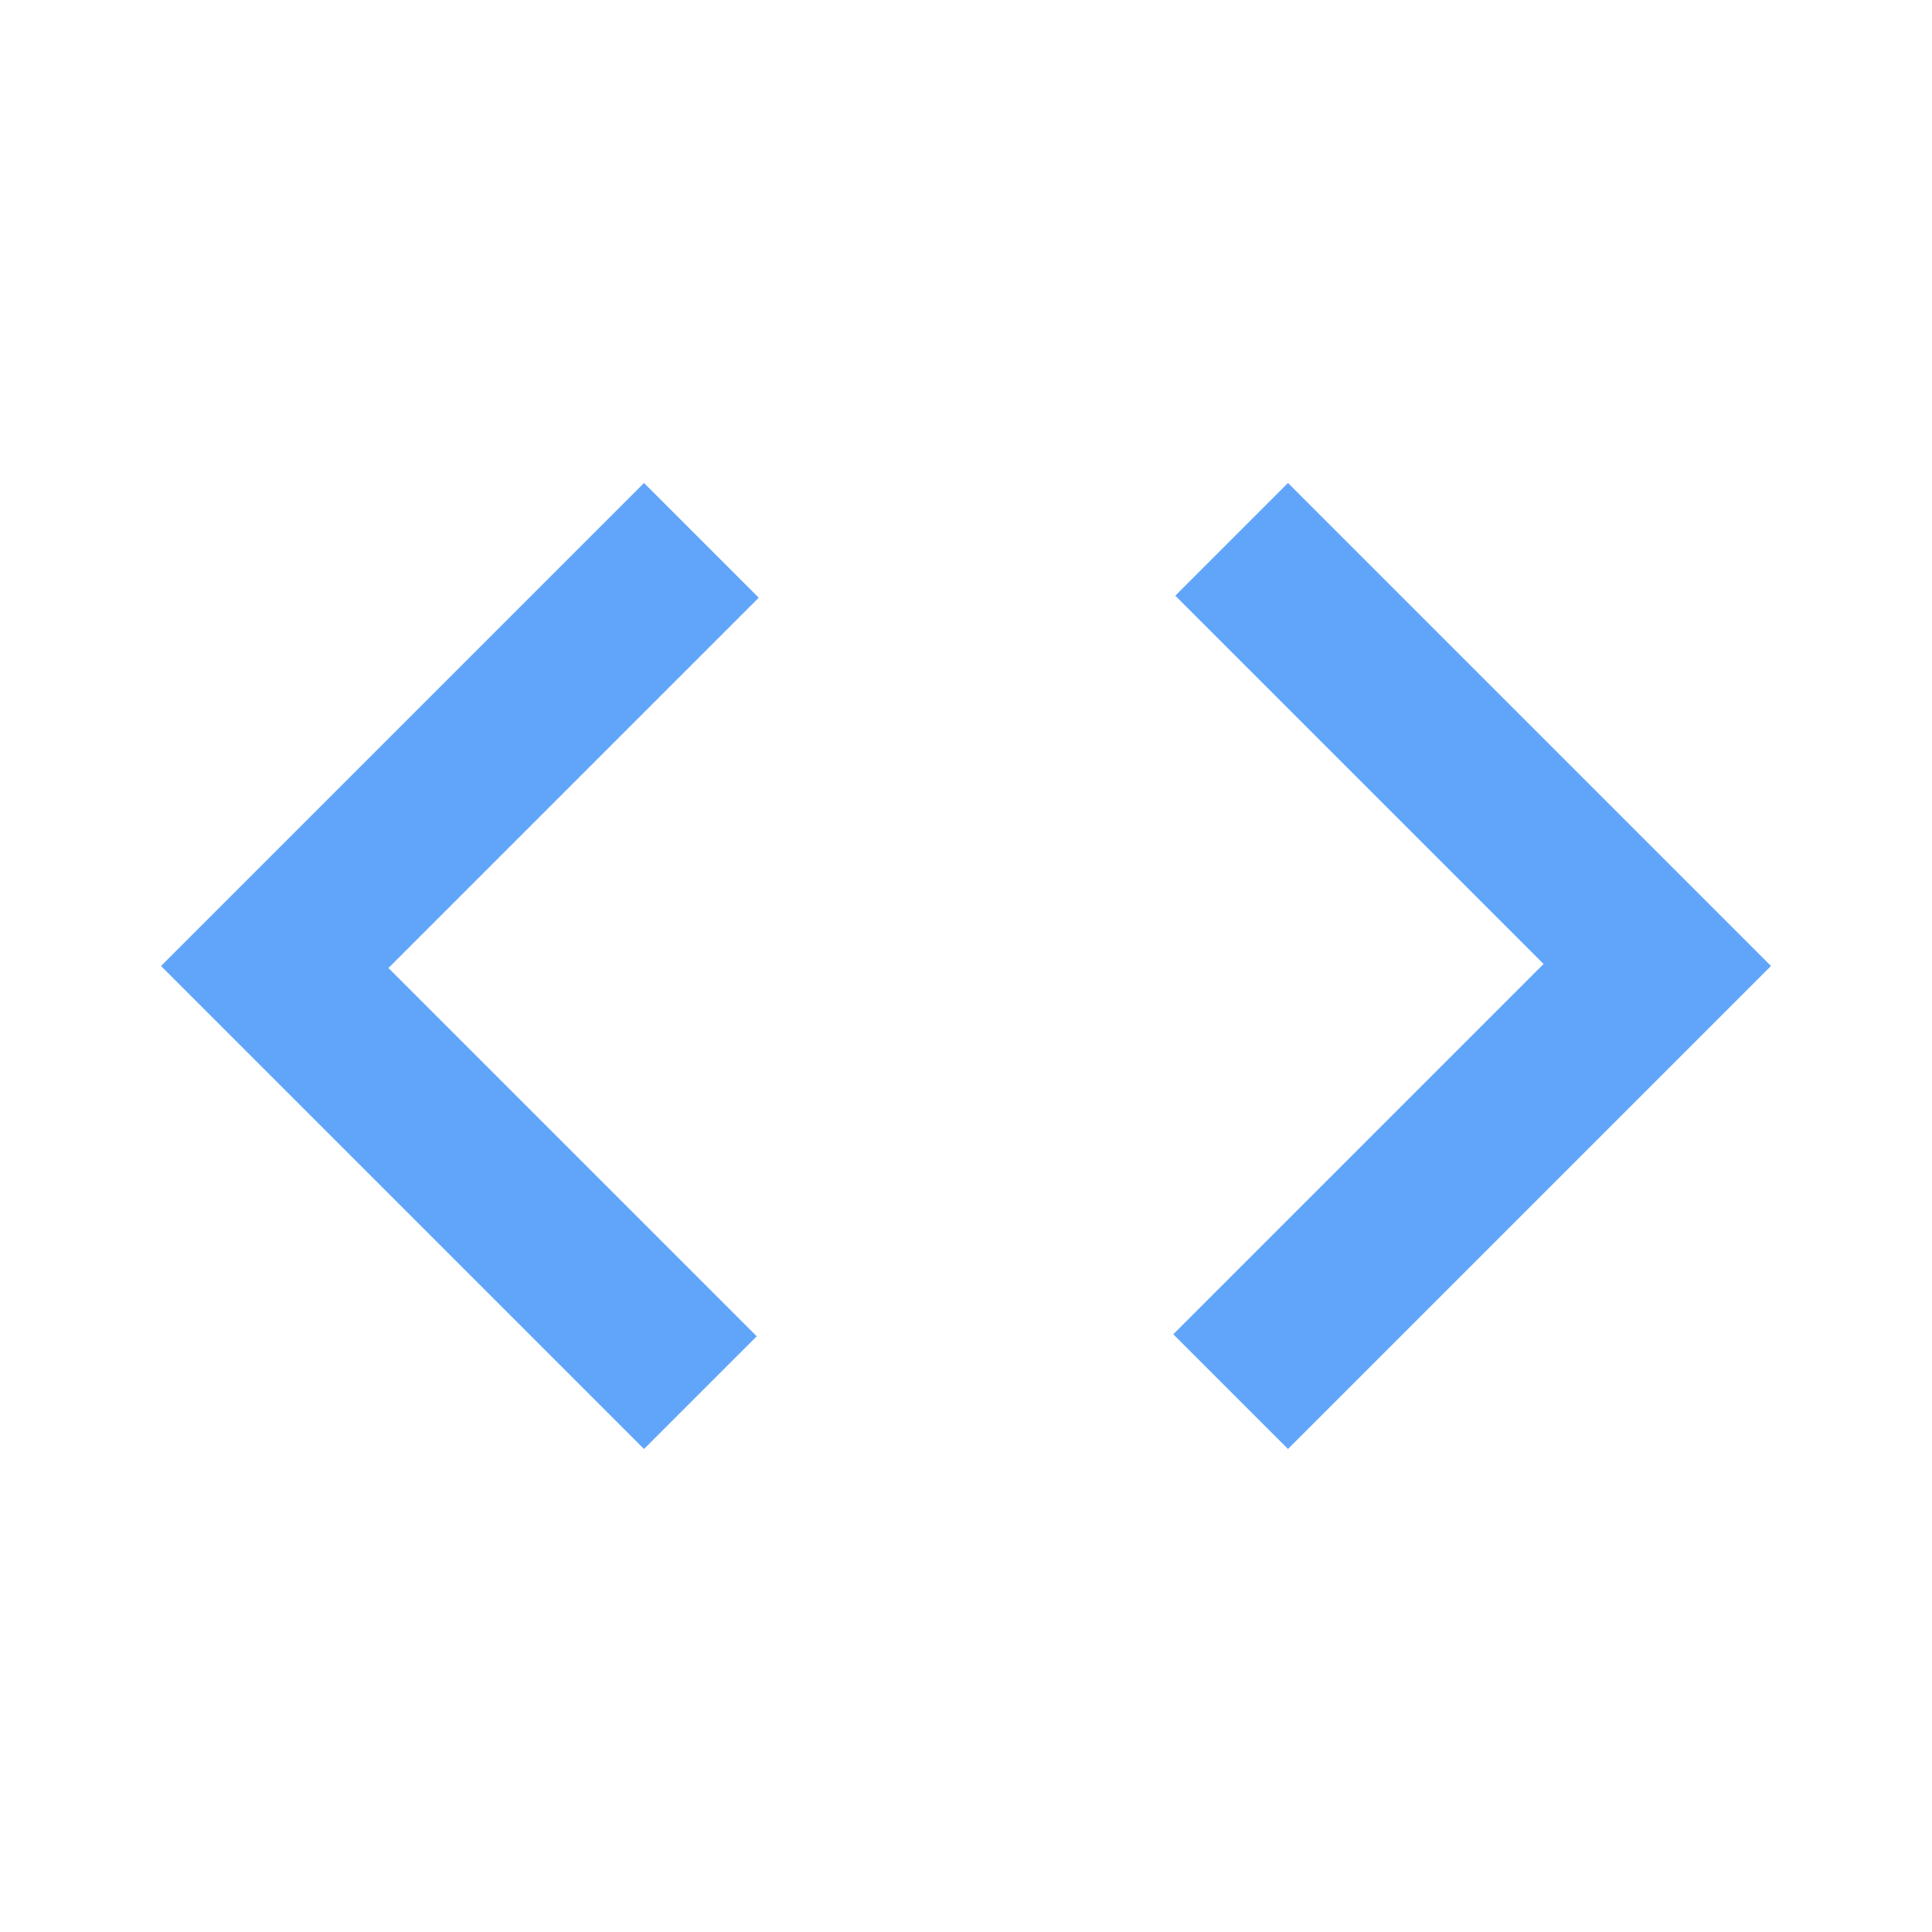
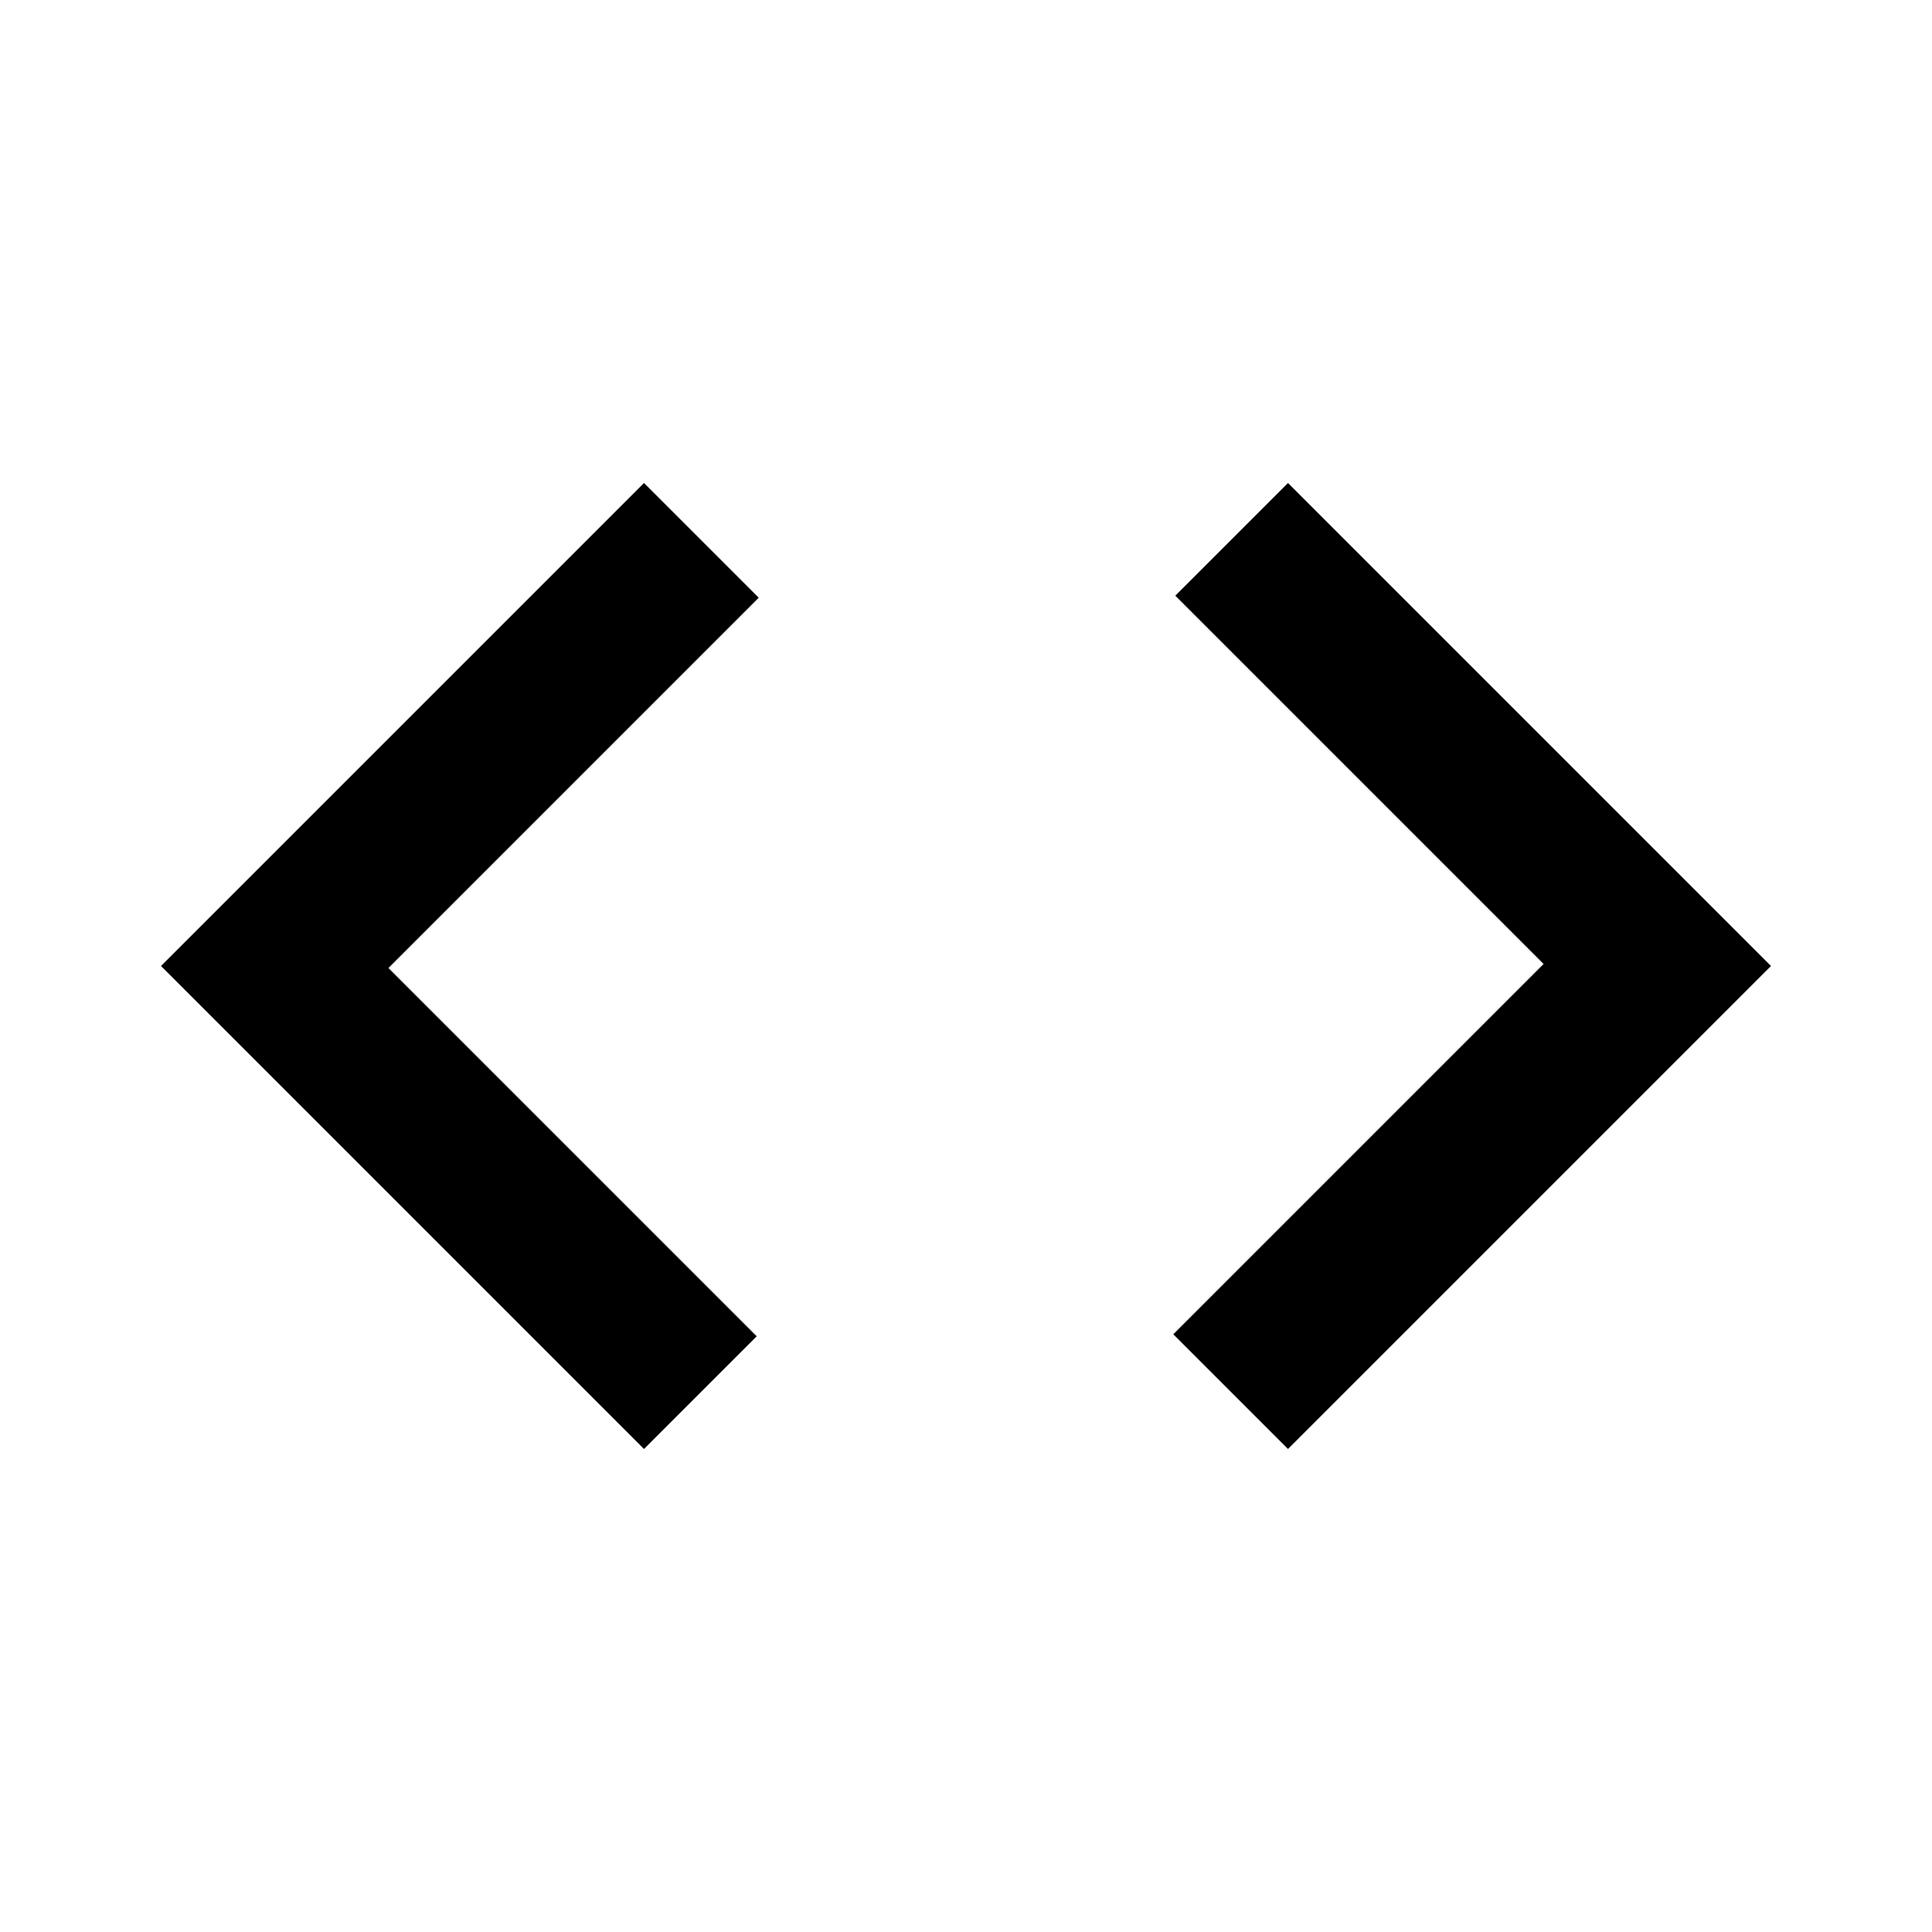
- <svg xmlns="http://www.w3.org/2000/svg" height="24px" viewBox="0 -960 960 960" width="24px" fill="#60A5FA">
+ <svg xmlns="http://www.w3.org/2000/svg" height="24px" viewBox="0 -960 960 960" width="24px" fill="#000000">
  <path d="M320-240 80-480l240-240 57 57-184 184 183 183-56 56Zm320 0-57-57 184-184-183-183 56-56 240 240-240 240Z" />
</svg>
